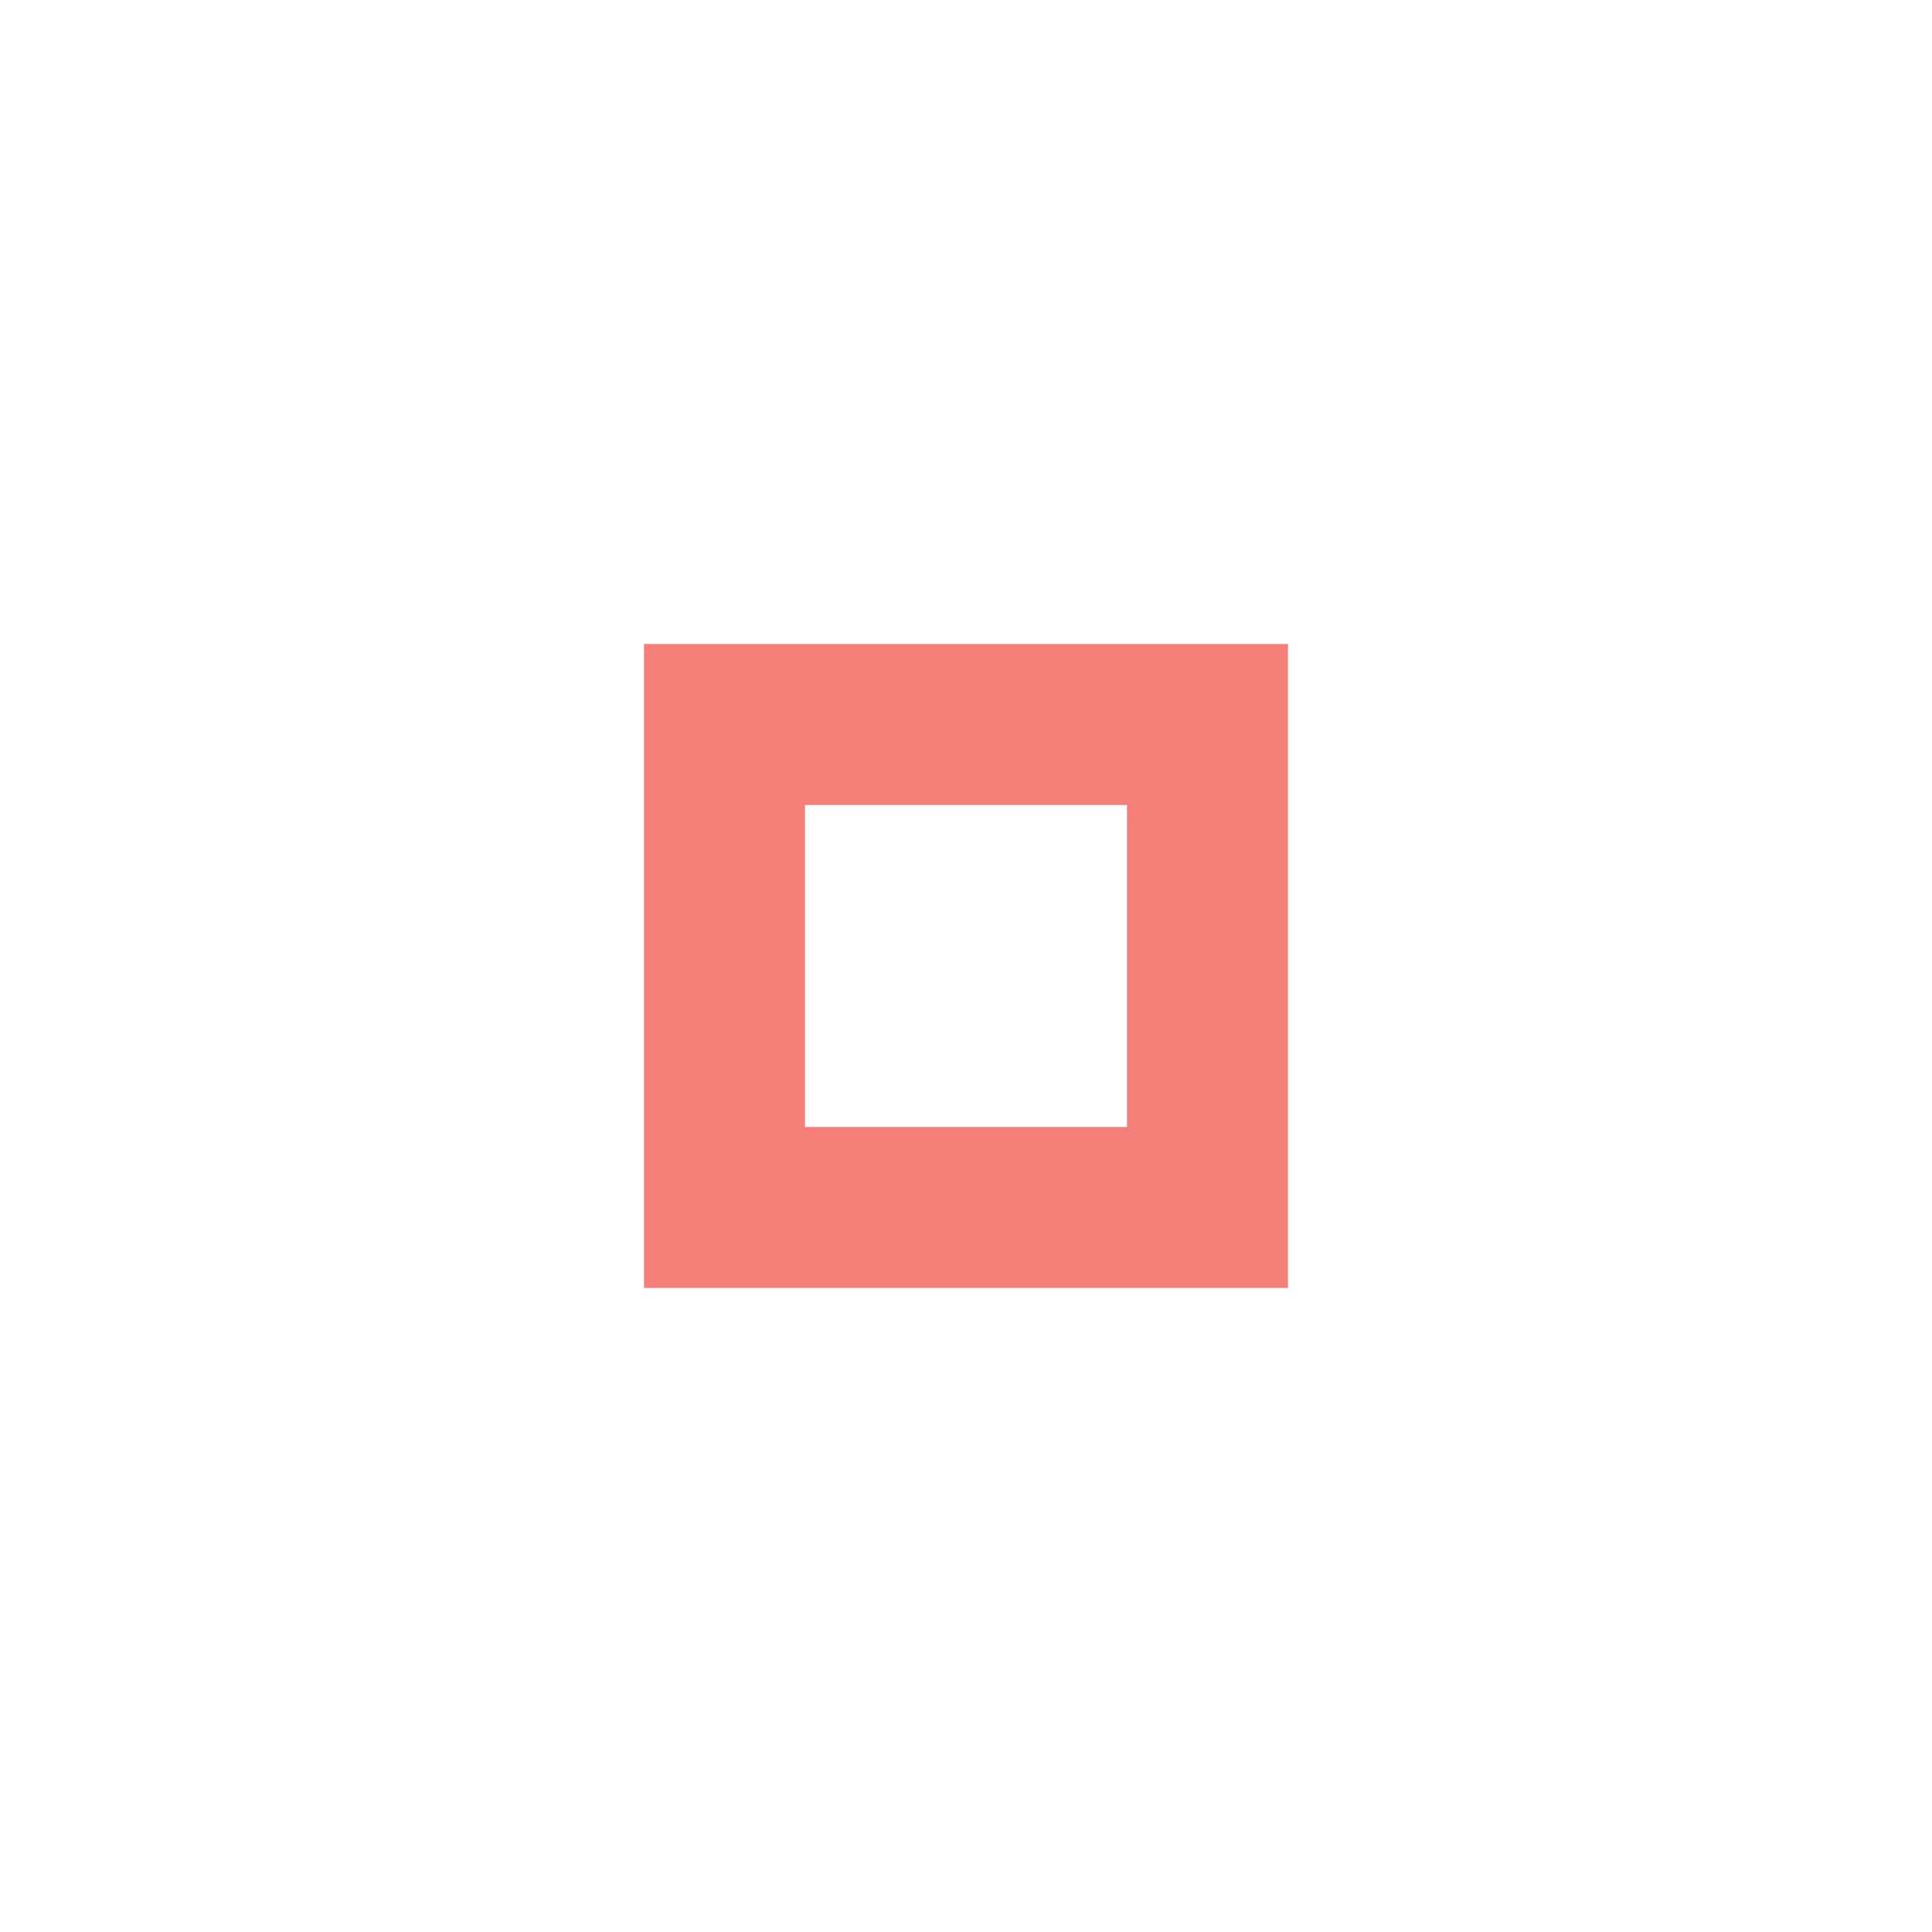
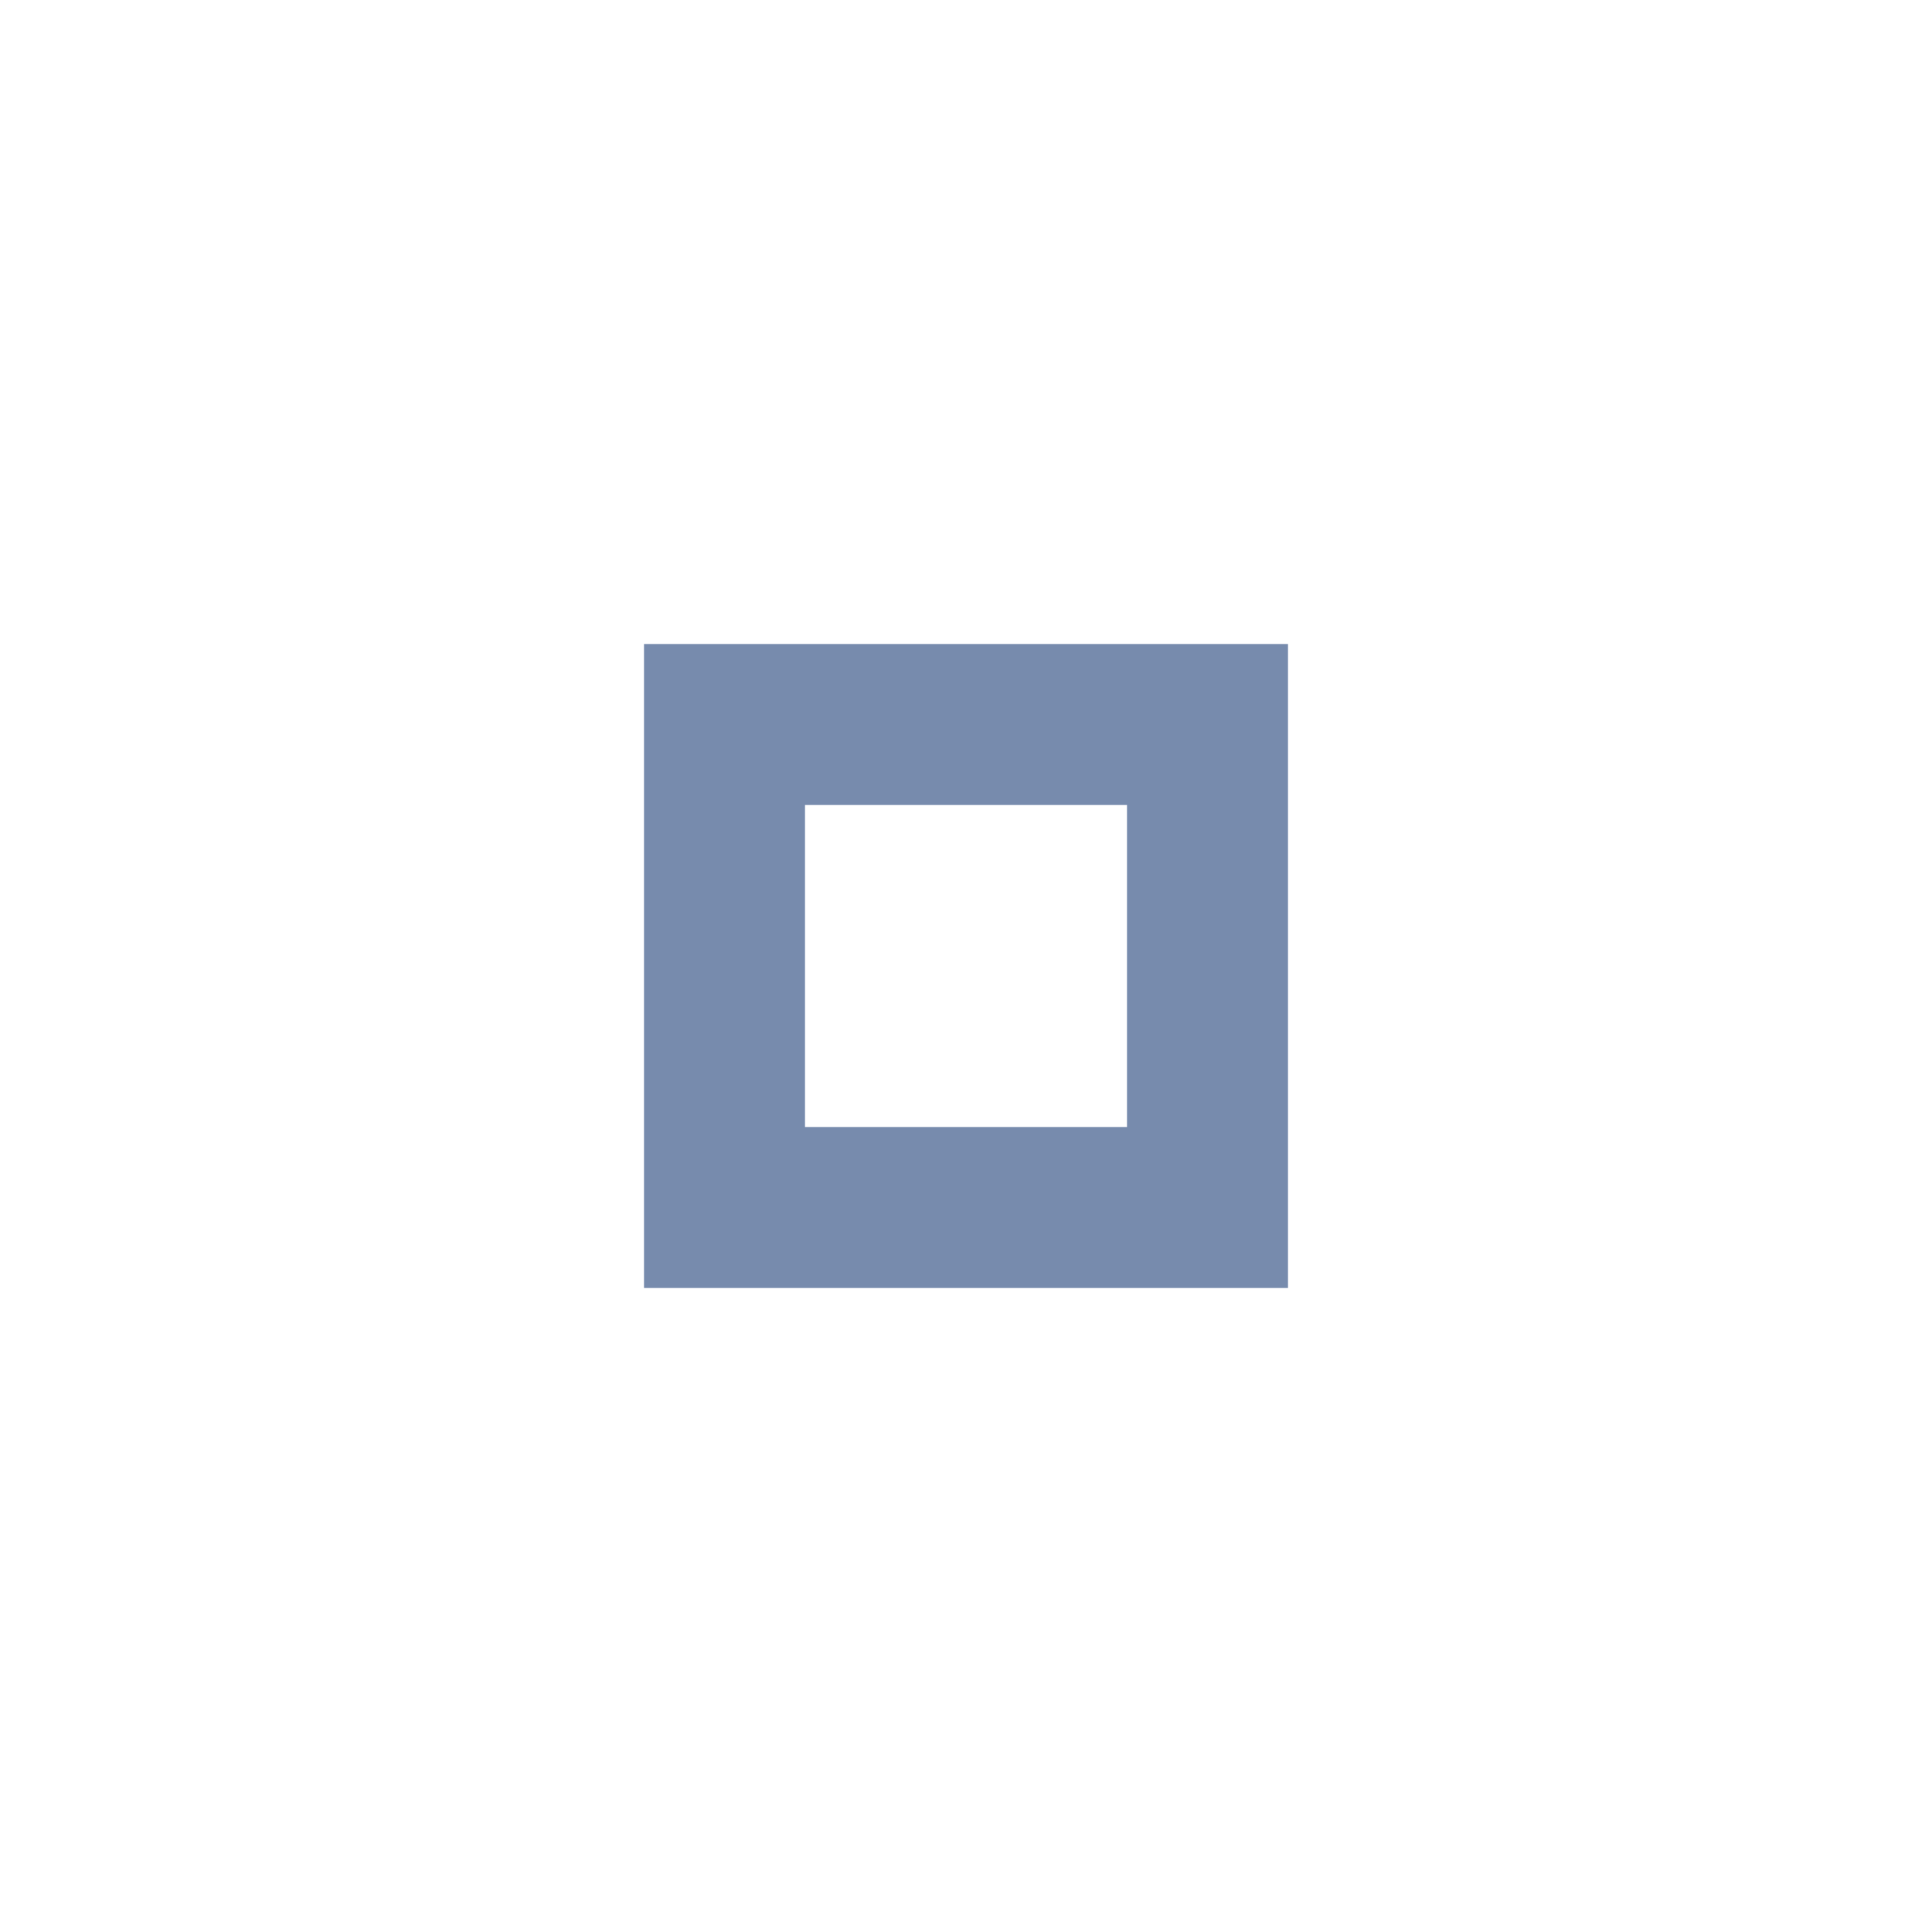
<svg xmlns="http://www.w3.org/2000/svg" version="1.1" x="0px" y="0px" width="24px" height="24px" viewBox="0 0 24 24" xml:space="preserve">
-   <path fill="#f0544c" opacity="0.75" d="M14,14h-4v-4h4V14z M16,8H8v8h8V8z" />
+   <path fill="#496491" opacity="0.75" d="M14,14h-4v-4h4V14z M16,8H8v8h8V8z" />
</svg>
